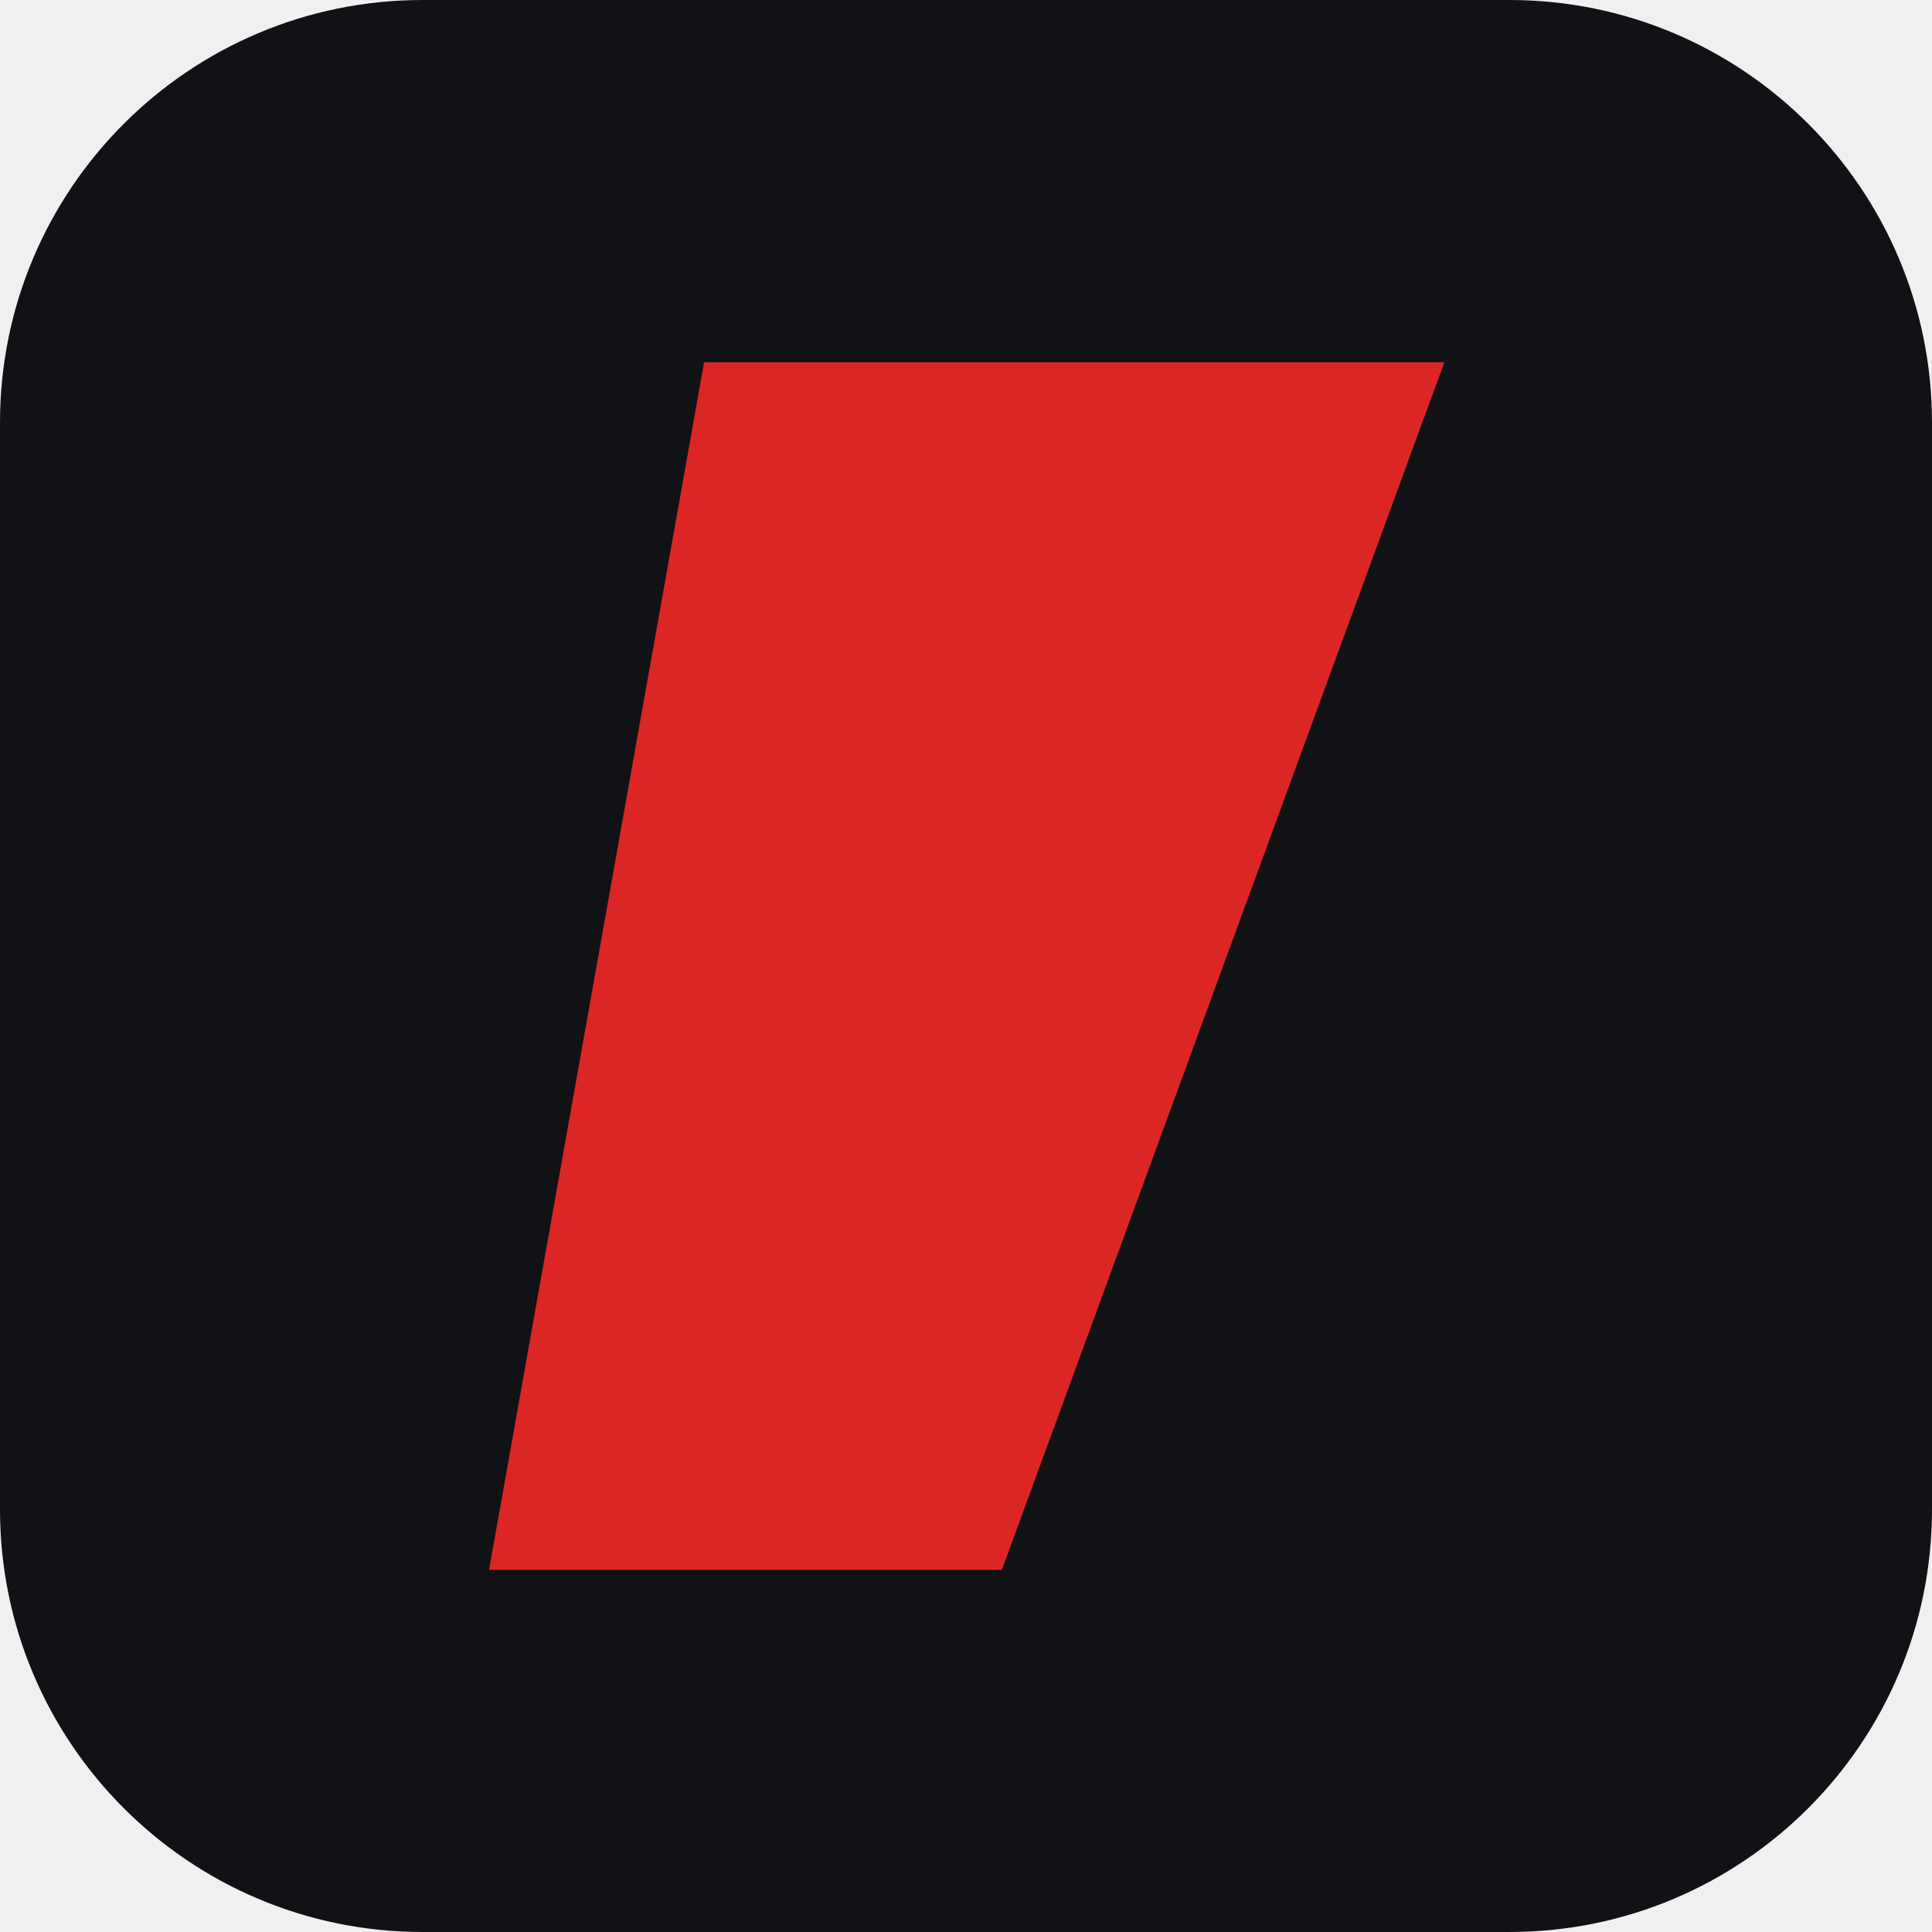
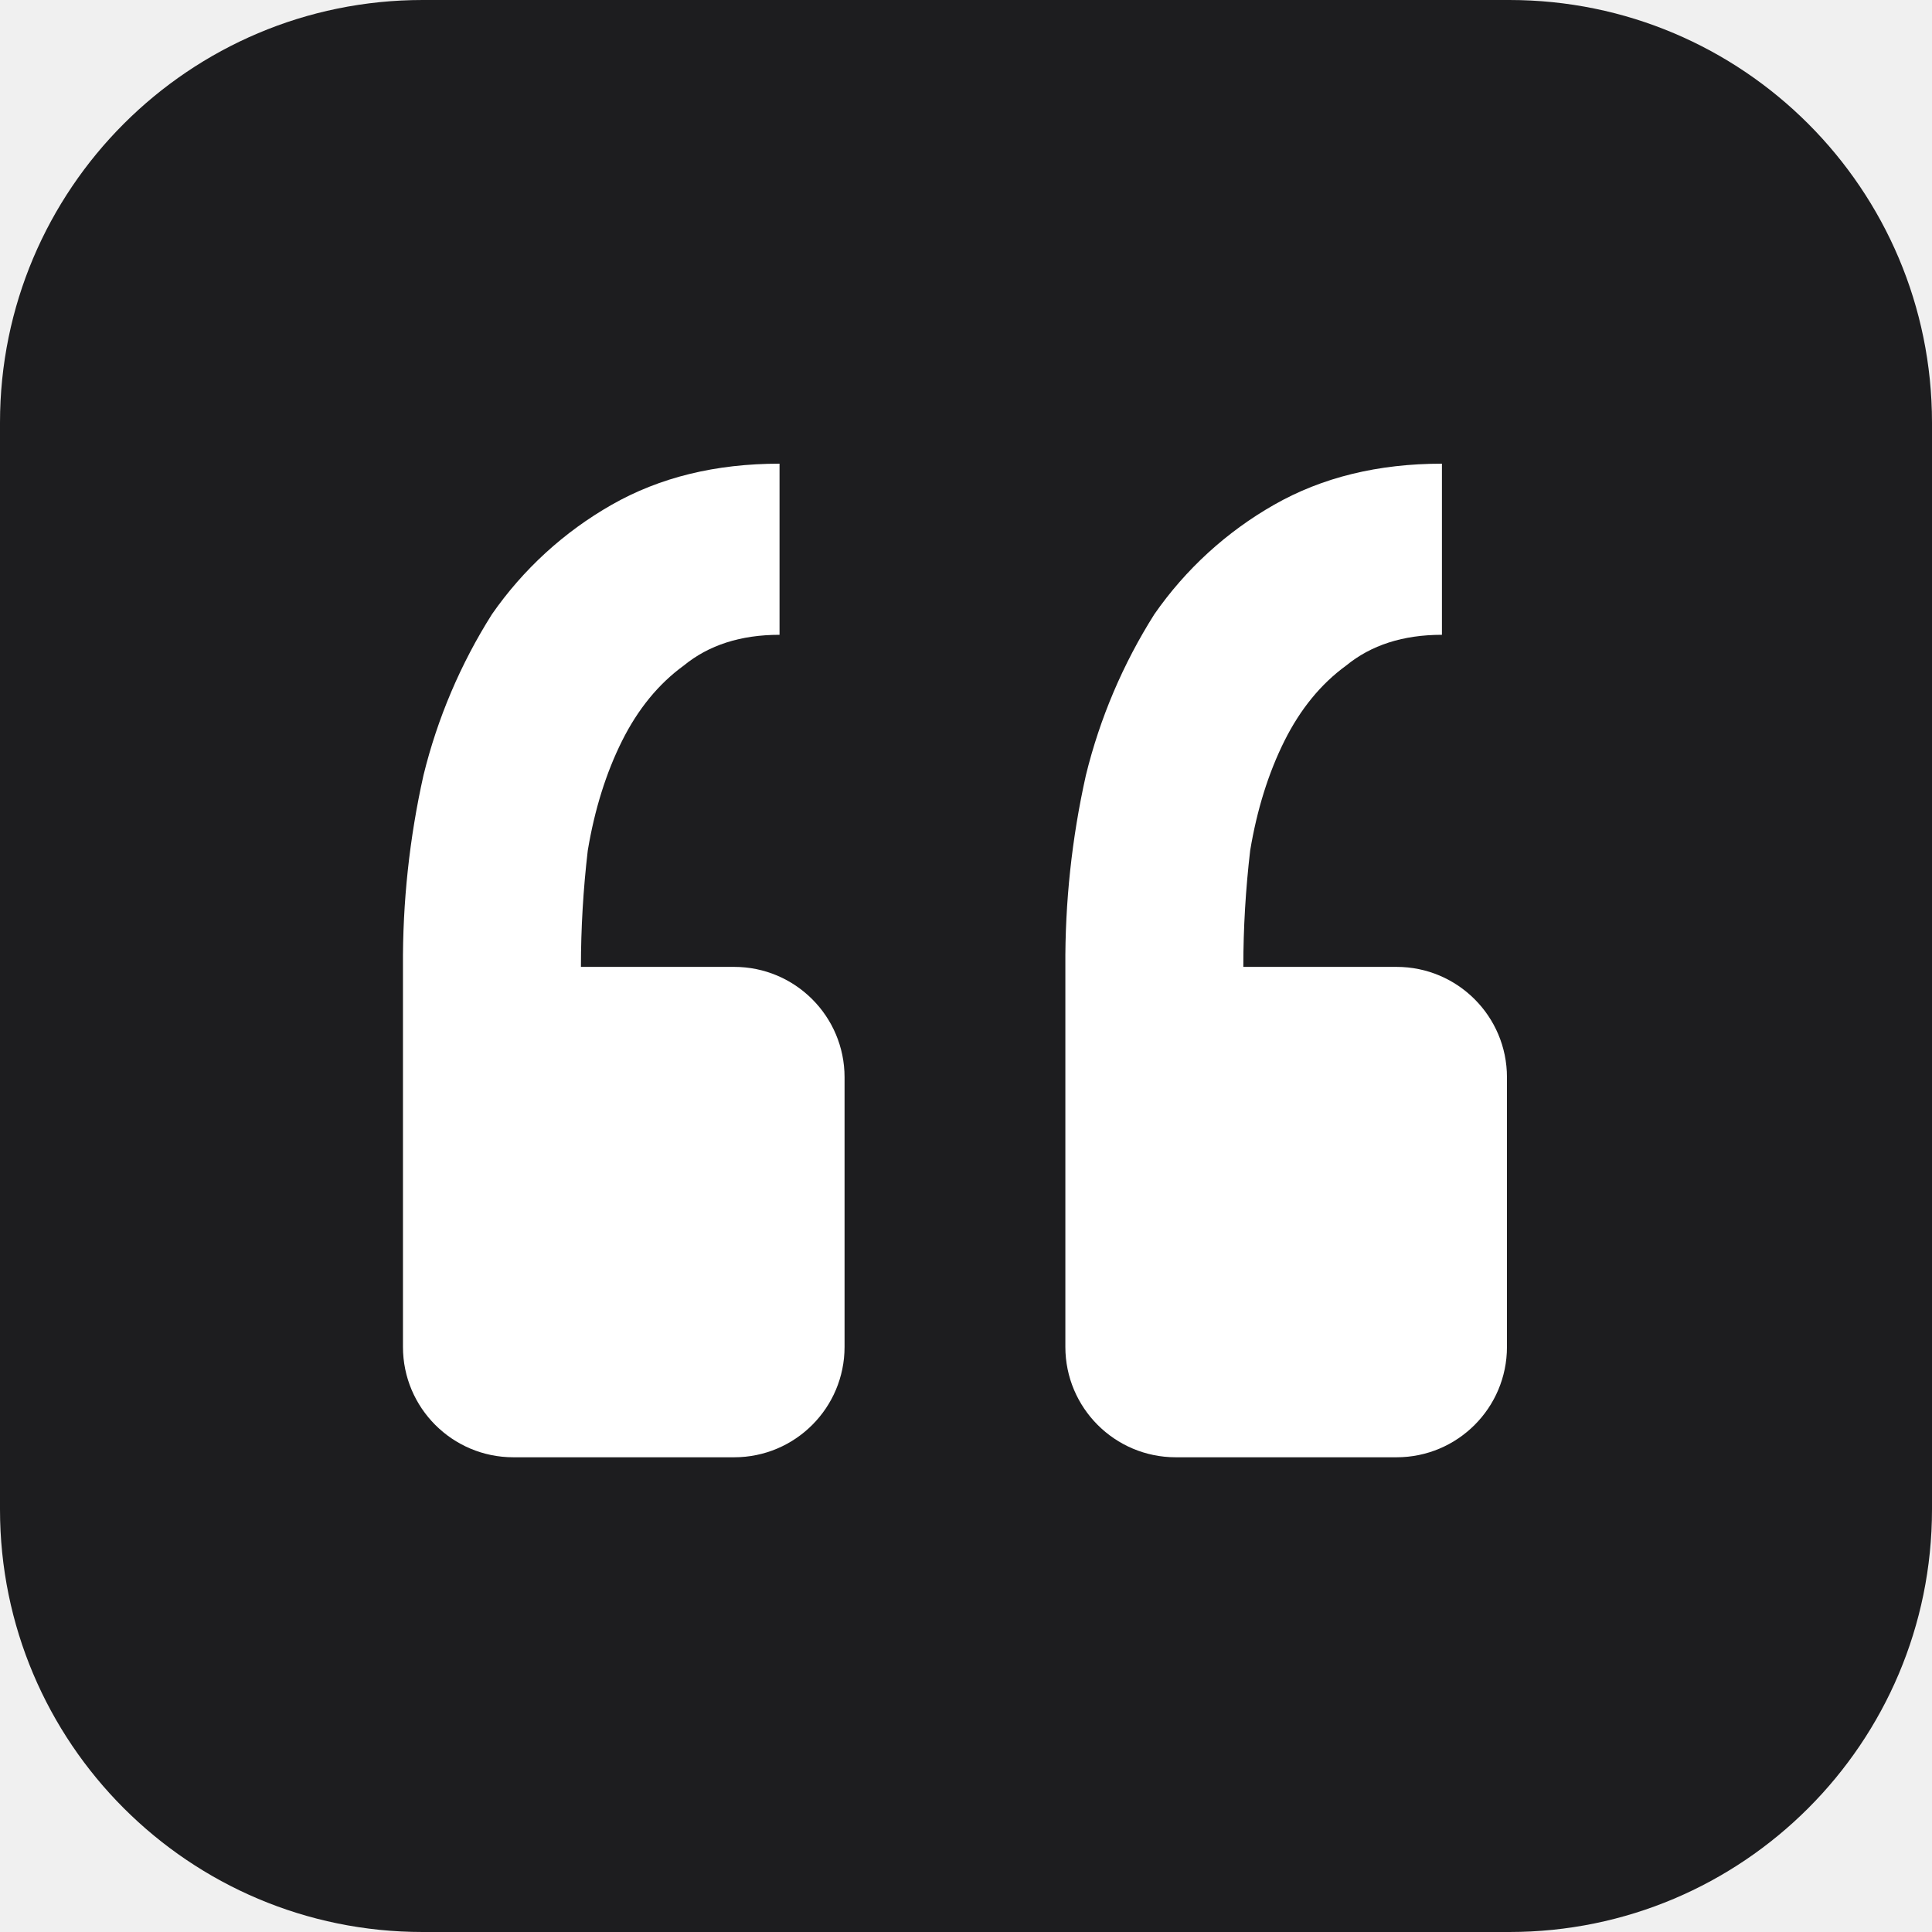
- <svg xmlns="http://www.w3.org/2000/svg" viewBox="0 0 32 32">
-   <rect width="32" height="32" rx="7" fill="#101215" />
-   <path d="M231,0 124,292H0L52,0Z" fill="#dc2626" transform="translate(8.1,6) scale(0.0685)" />
+ <svg xmlns="http://www.w3.org/2000/svg" viewBox="0 0 32 32" width="32" height="32">
+   <rect width="32" height="32" rx="7" fill="#1d1d1f" />
+   <g transform="scale(1.142857)" fill="#ffffff">
+     <path transform="translate(1.04 1.92) scale(1.6)" d="M12 12a1 1 0 0 0 1-1V8.558a1 1 0 0 0-1-1h-1.388c0-.351.021-.703.062-1.054.062-.372.166-.703.31-.992.145-.29.331-.517.559-.683.227-.186.516-.279.868-.279V3c-.579 0-1.085.124-1.52.372a3.322 3.322 0 0 0-1.085.992 4.92 4.92 0 0 0-.62 1.458A7.712 7.712 0 0 0 9 7.558V11a1 1 0 0 0 1 1h2Zm-6 0a1 1 0 0 0 1-1V8.558a1 1 0 0 0-1-1H4.612c0-.351.021-.703.062-1.054.062-.372.166-.703.31-.992.145-.29.331-.517.559-.683.227-.186.516-.279.868-.279V3c-.579 0-1.085.124-1.52.372a3.322 3.322 0 0 0-1.085.992 4.92 4.92 0 0 0-.62 1.458A7.712 7.712 0 0 0 3 7.558V11a1 1 0 0 0 1 1h2Z" />
+   </g>
</svg>
